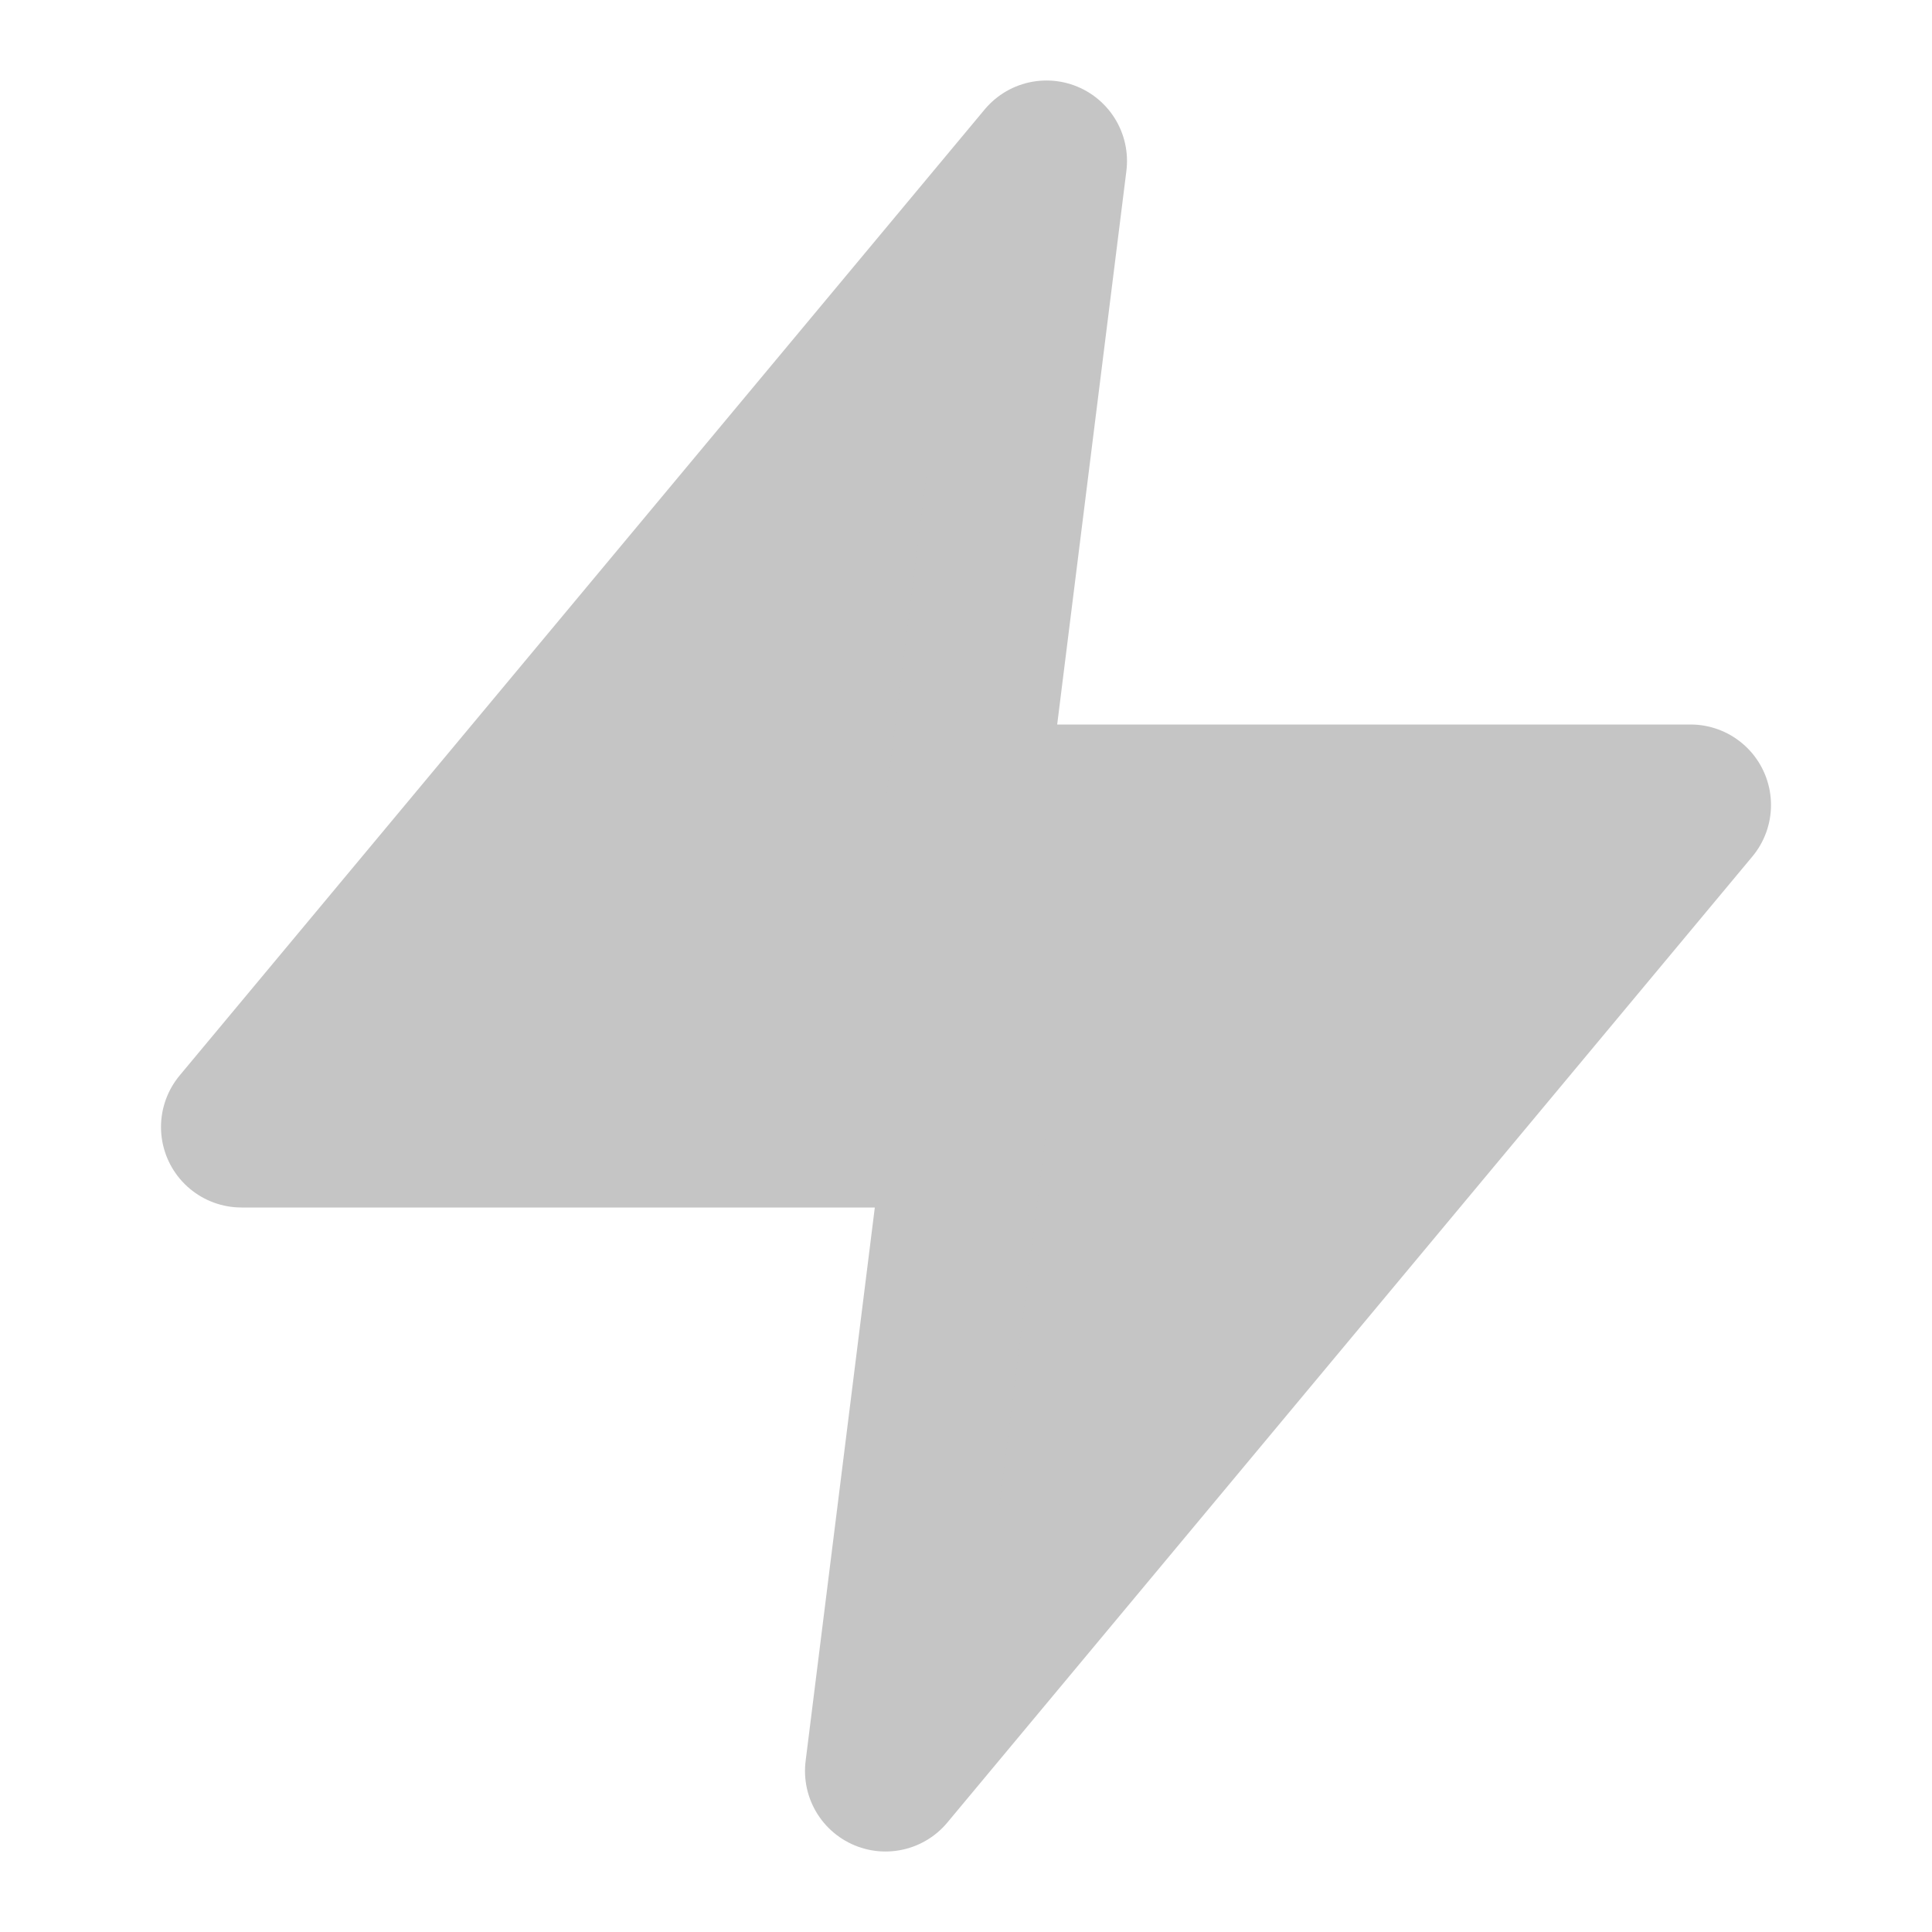
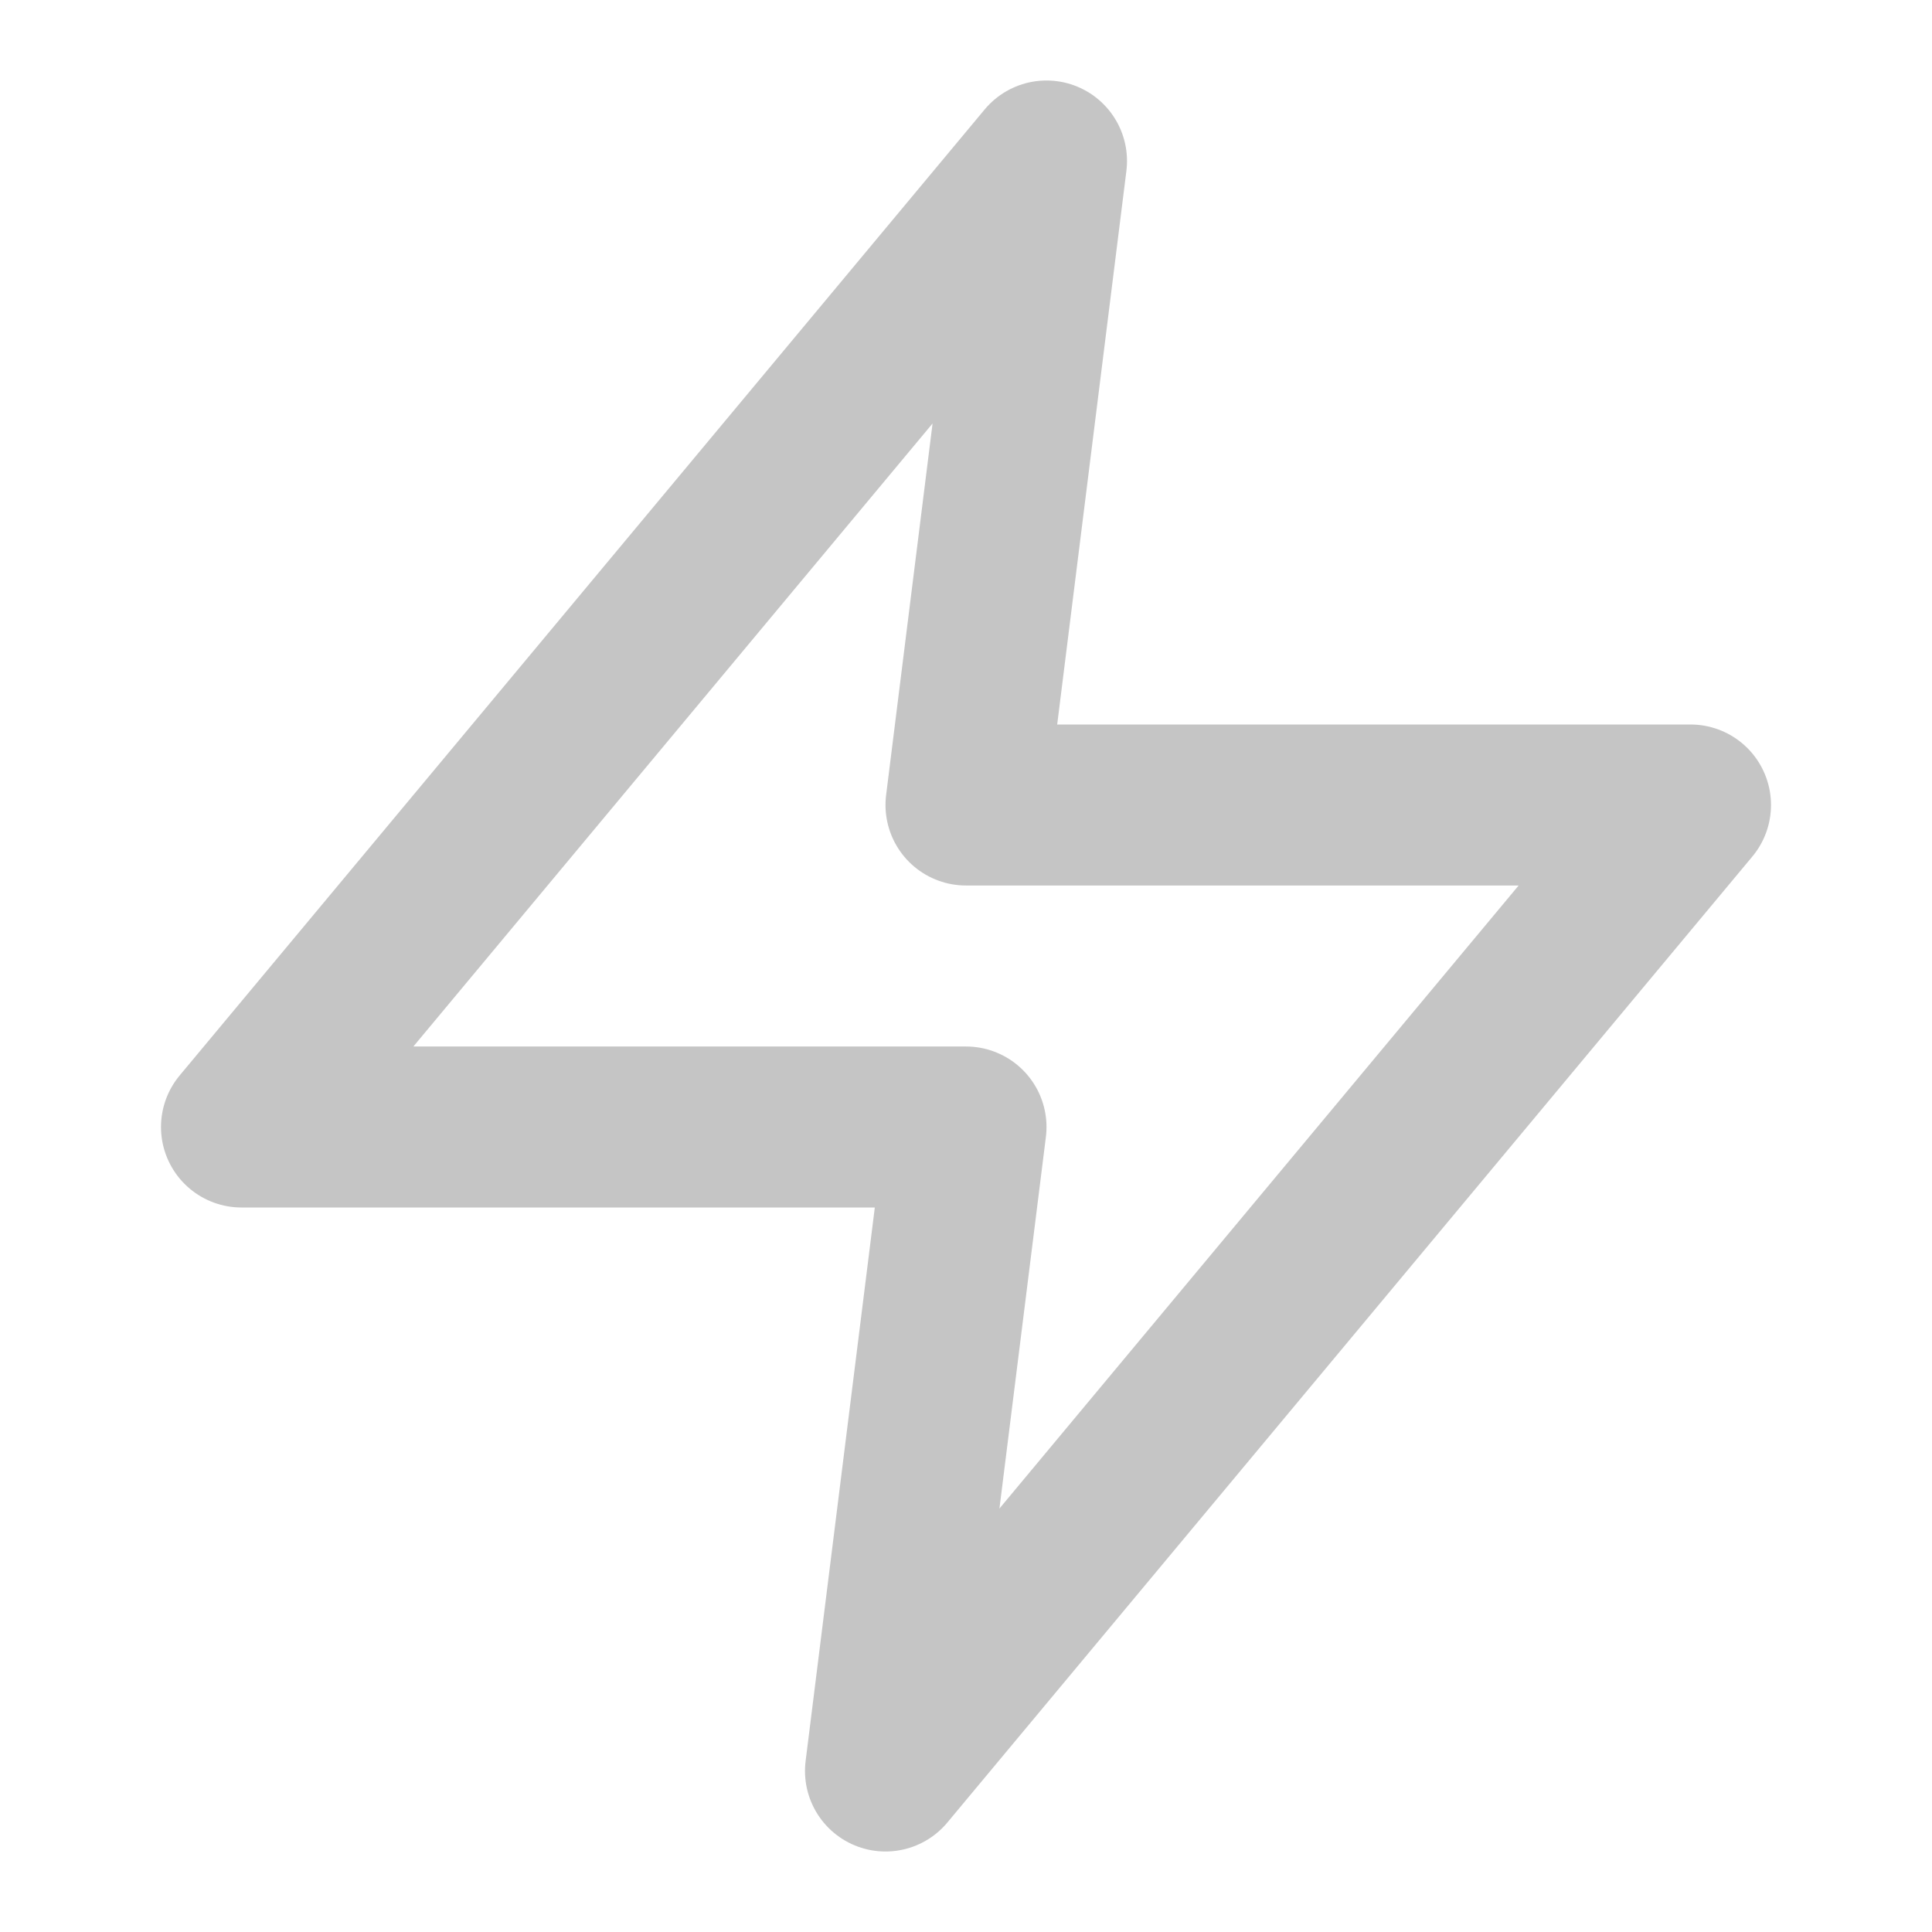
- <svg xmlns="http://www.w3.org/2000/svg" width="24" height="24" viewBox="0 0 24 24" fill="#C5C5C5" stroke="#C5C5C5" stroke-width="2" stroke-linecap="round" stroke-linejoin="round" class="feather feather-zap">
+ <svg xmlns="http://www.w3.org/2000/svg" width="24" height="24" viewBox="0 0 24 24" fill="none" stroke="#C5C5C5" stroke-width="2" stroke-linecap="round" stroke-linejoin="round" class="feather feather-zap">
  <polygon points="13 2 3 14 12 14 11 22 21 10 12 10 13 2" />
</svg>
